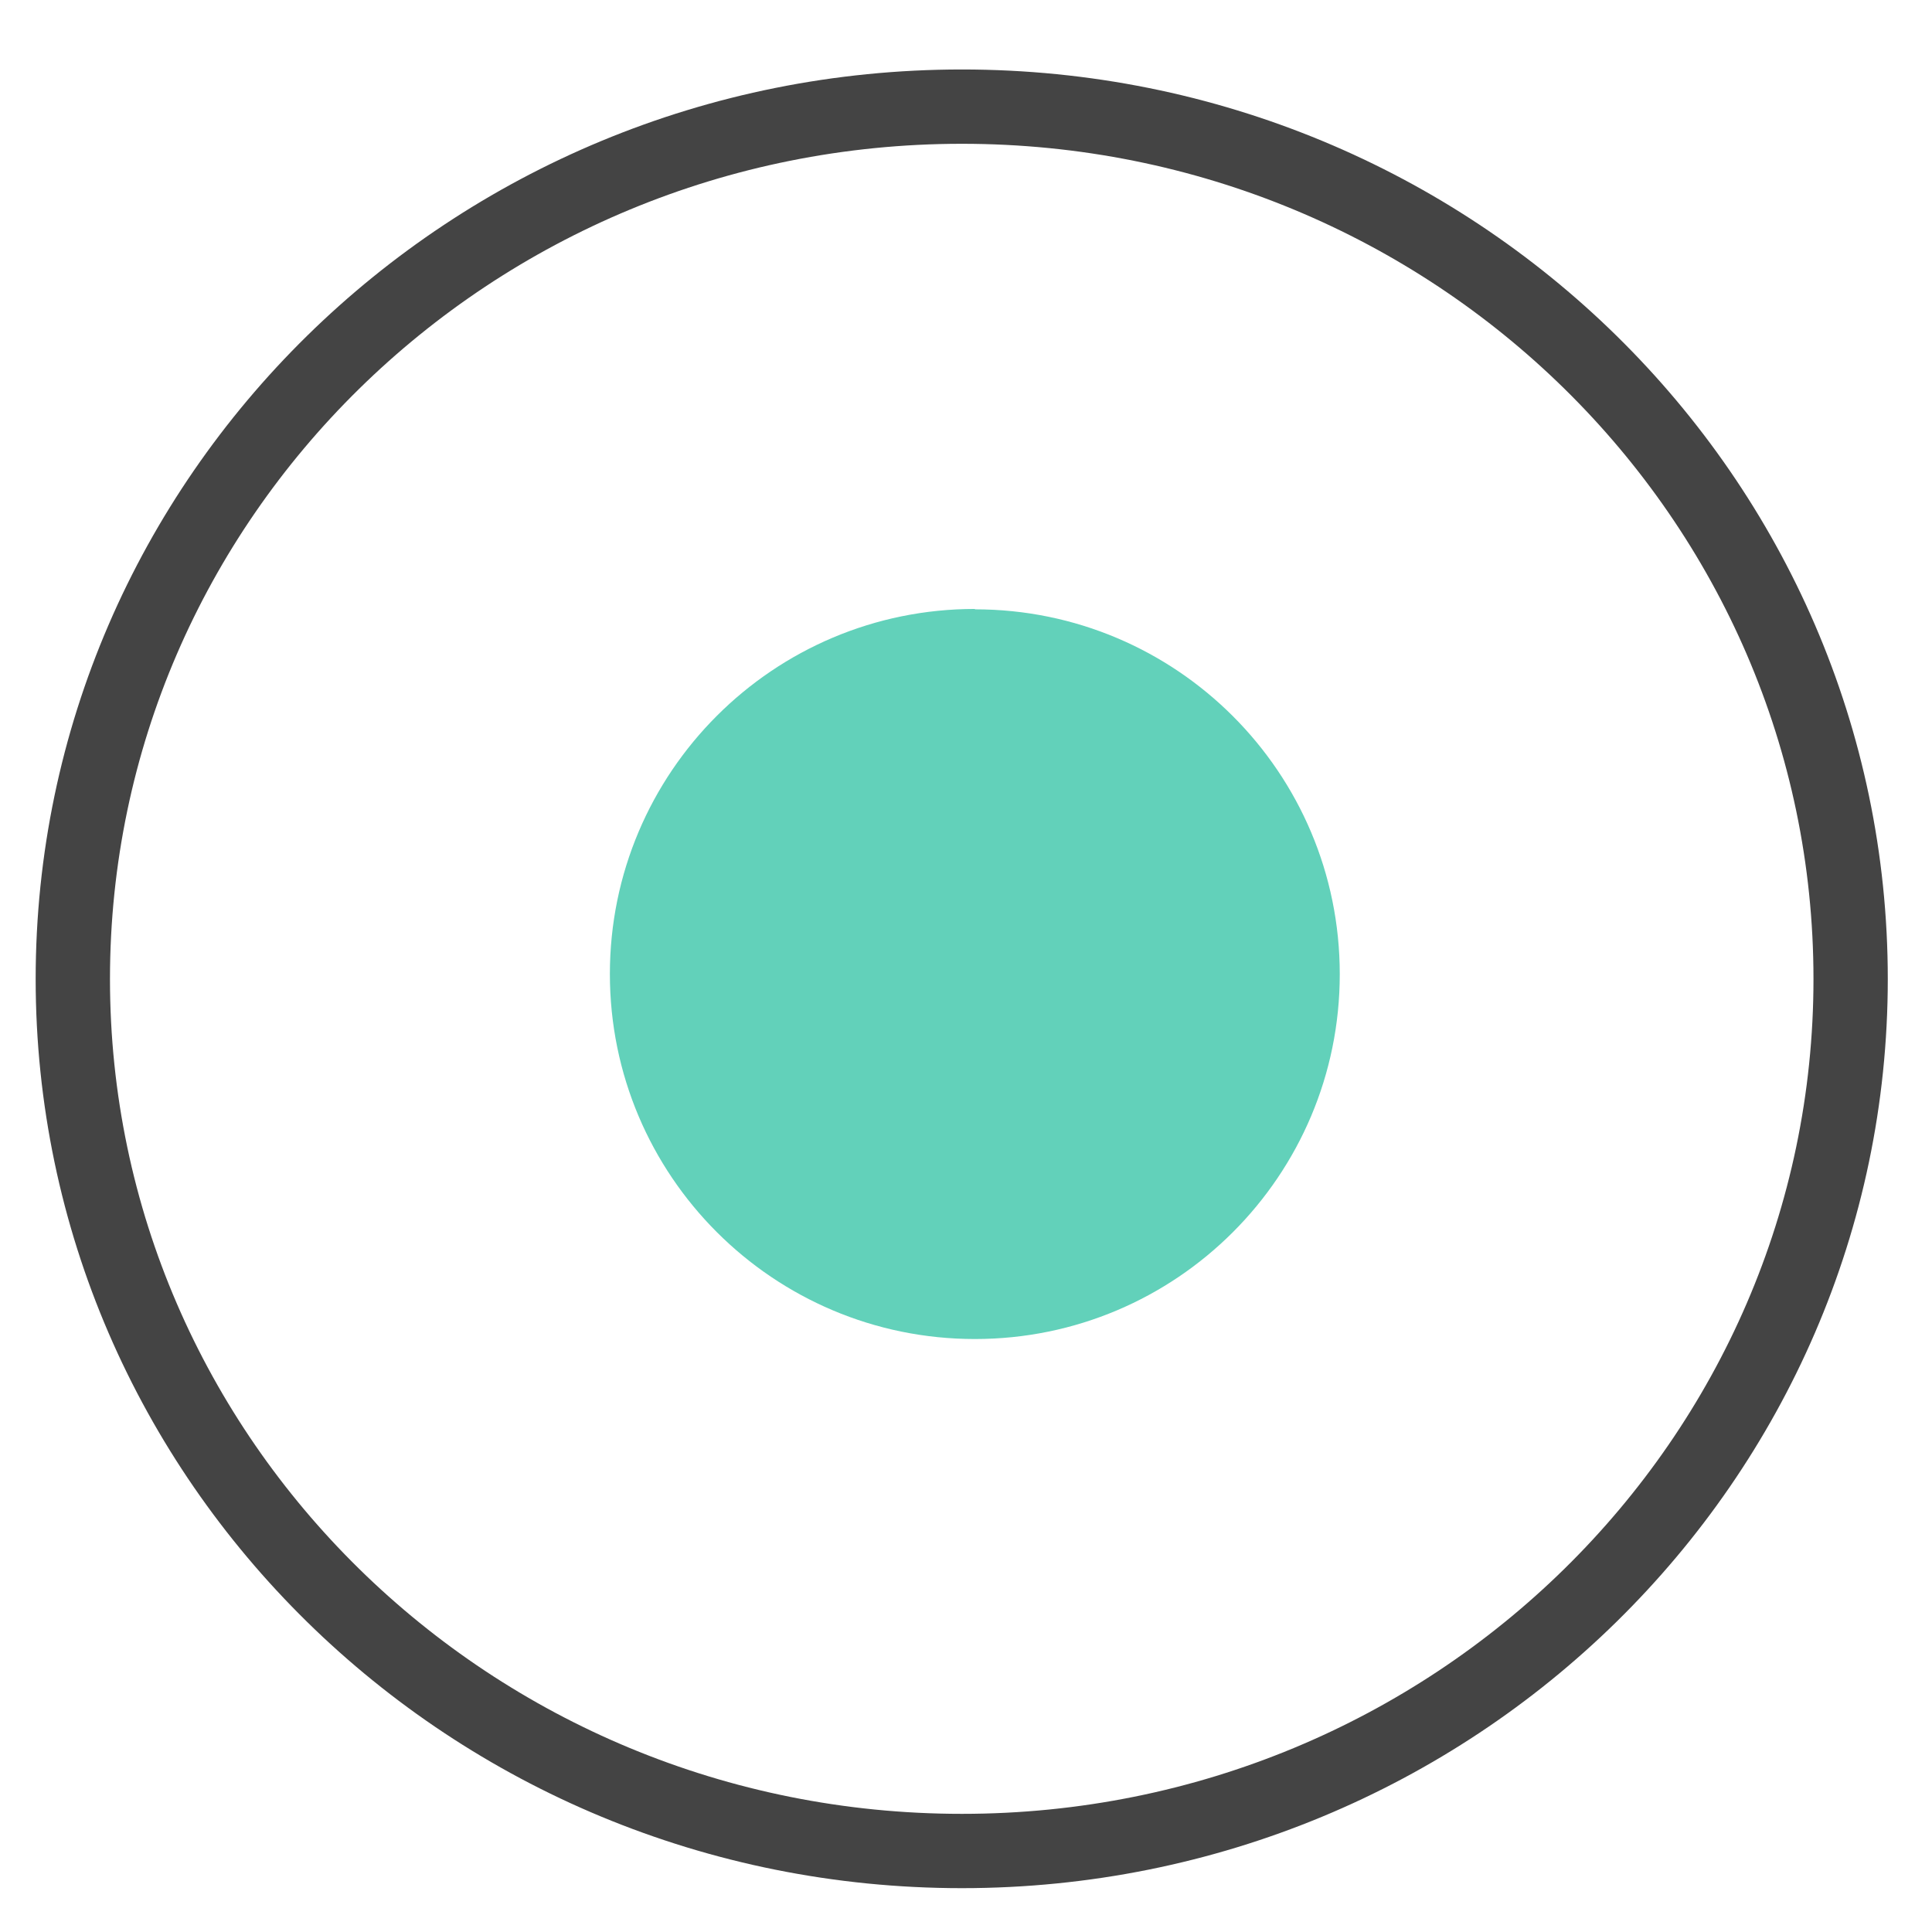
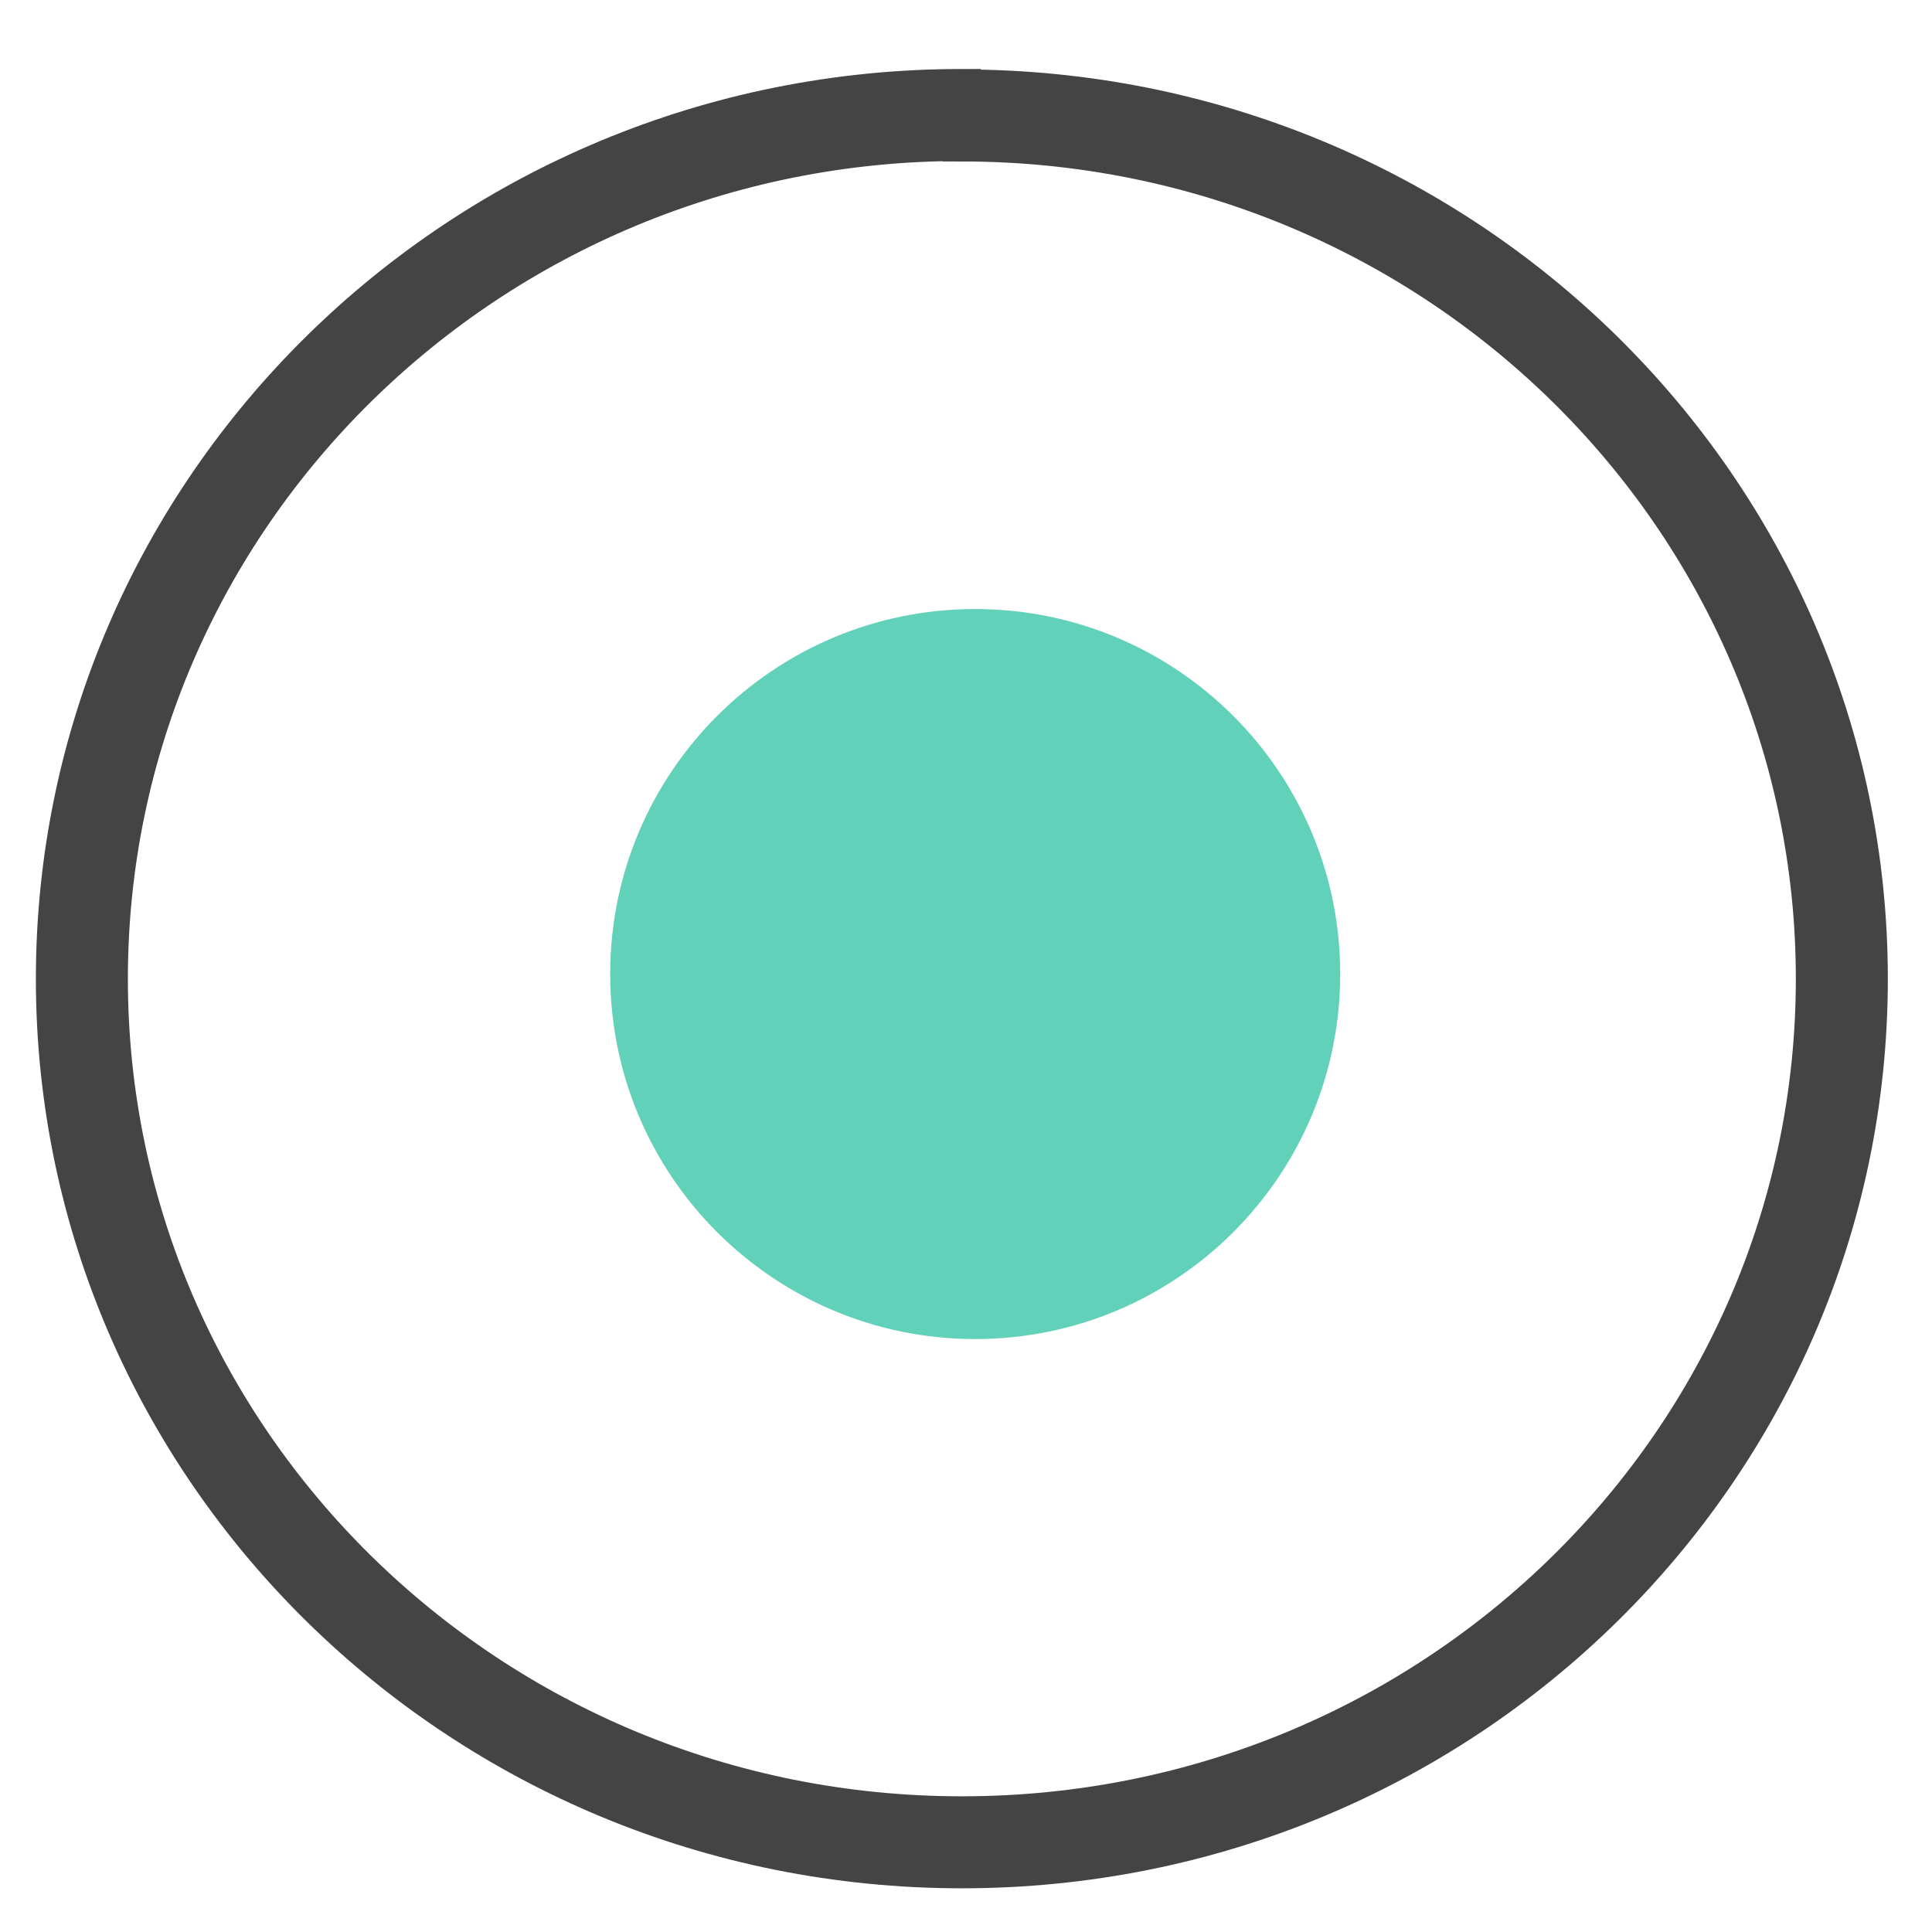
- <svg xmlns="http://www.w3.org/2000/svg" width="52" height="52" fill="none">
-   <path d="M25.89 2.87c13.23 0 23.92 10.53 23.92 23.48 0 12.94-10.7 23.47-23.92 23.47-13.23 0-23.93-10.53-23.93-23.47 0-12.95 10.7-23.48 23.93-23.48Z" stroke="#444" stroke-width="2" />
-   <path fill-rule="evenodd" clip-rule="evenodd" d="M26.24 16.4a9.82 9.82 0 1 1 0 19.64 9.82 9.82 0 0 1 0-19.65Z" fill="#62D1BA" />
+ <svg xmlns="http://www.w3.org/2000/svg" width="42" height="42" fill="none">
+   <path d="M20.91 2.51c10.58 0 19.13 8.42 19.13 18.77S31.5 40.05 20.91 40.05c-10.58 0-19.13-8.42-19.13-18.77S10.33 2.5 20.9 2.5Z" stroke="#444" stroke-width="2" />
+   <path fill-rule="evenodd" clip-rule="evenodd" d="M21.2 13.24a7.93 7.93 0 1 1 0 15.87 7.93 7.93 0 0 1 0-15.87Z" fill="#62D1BA" />
</svg>
